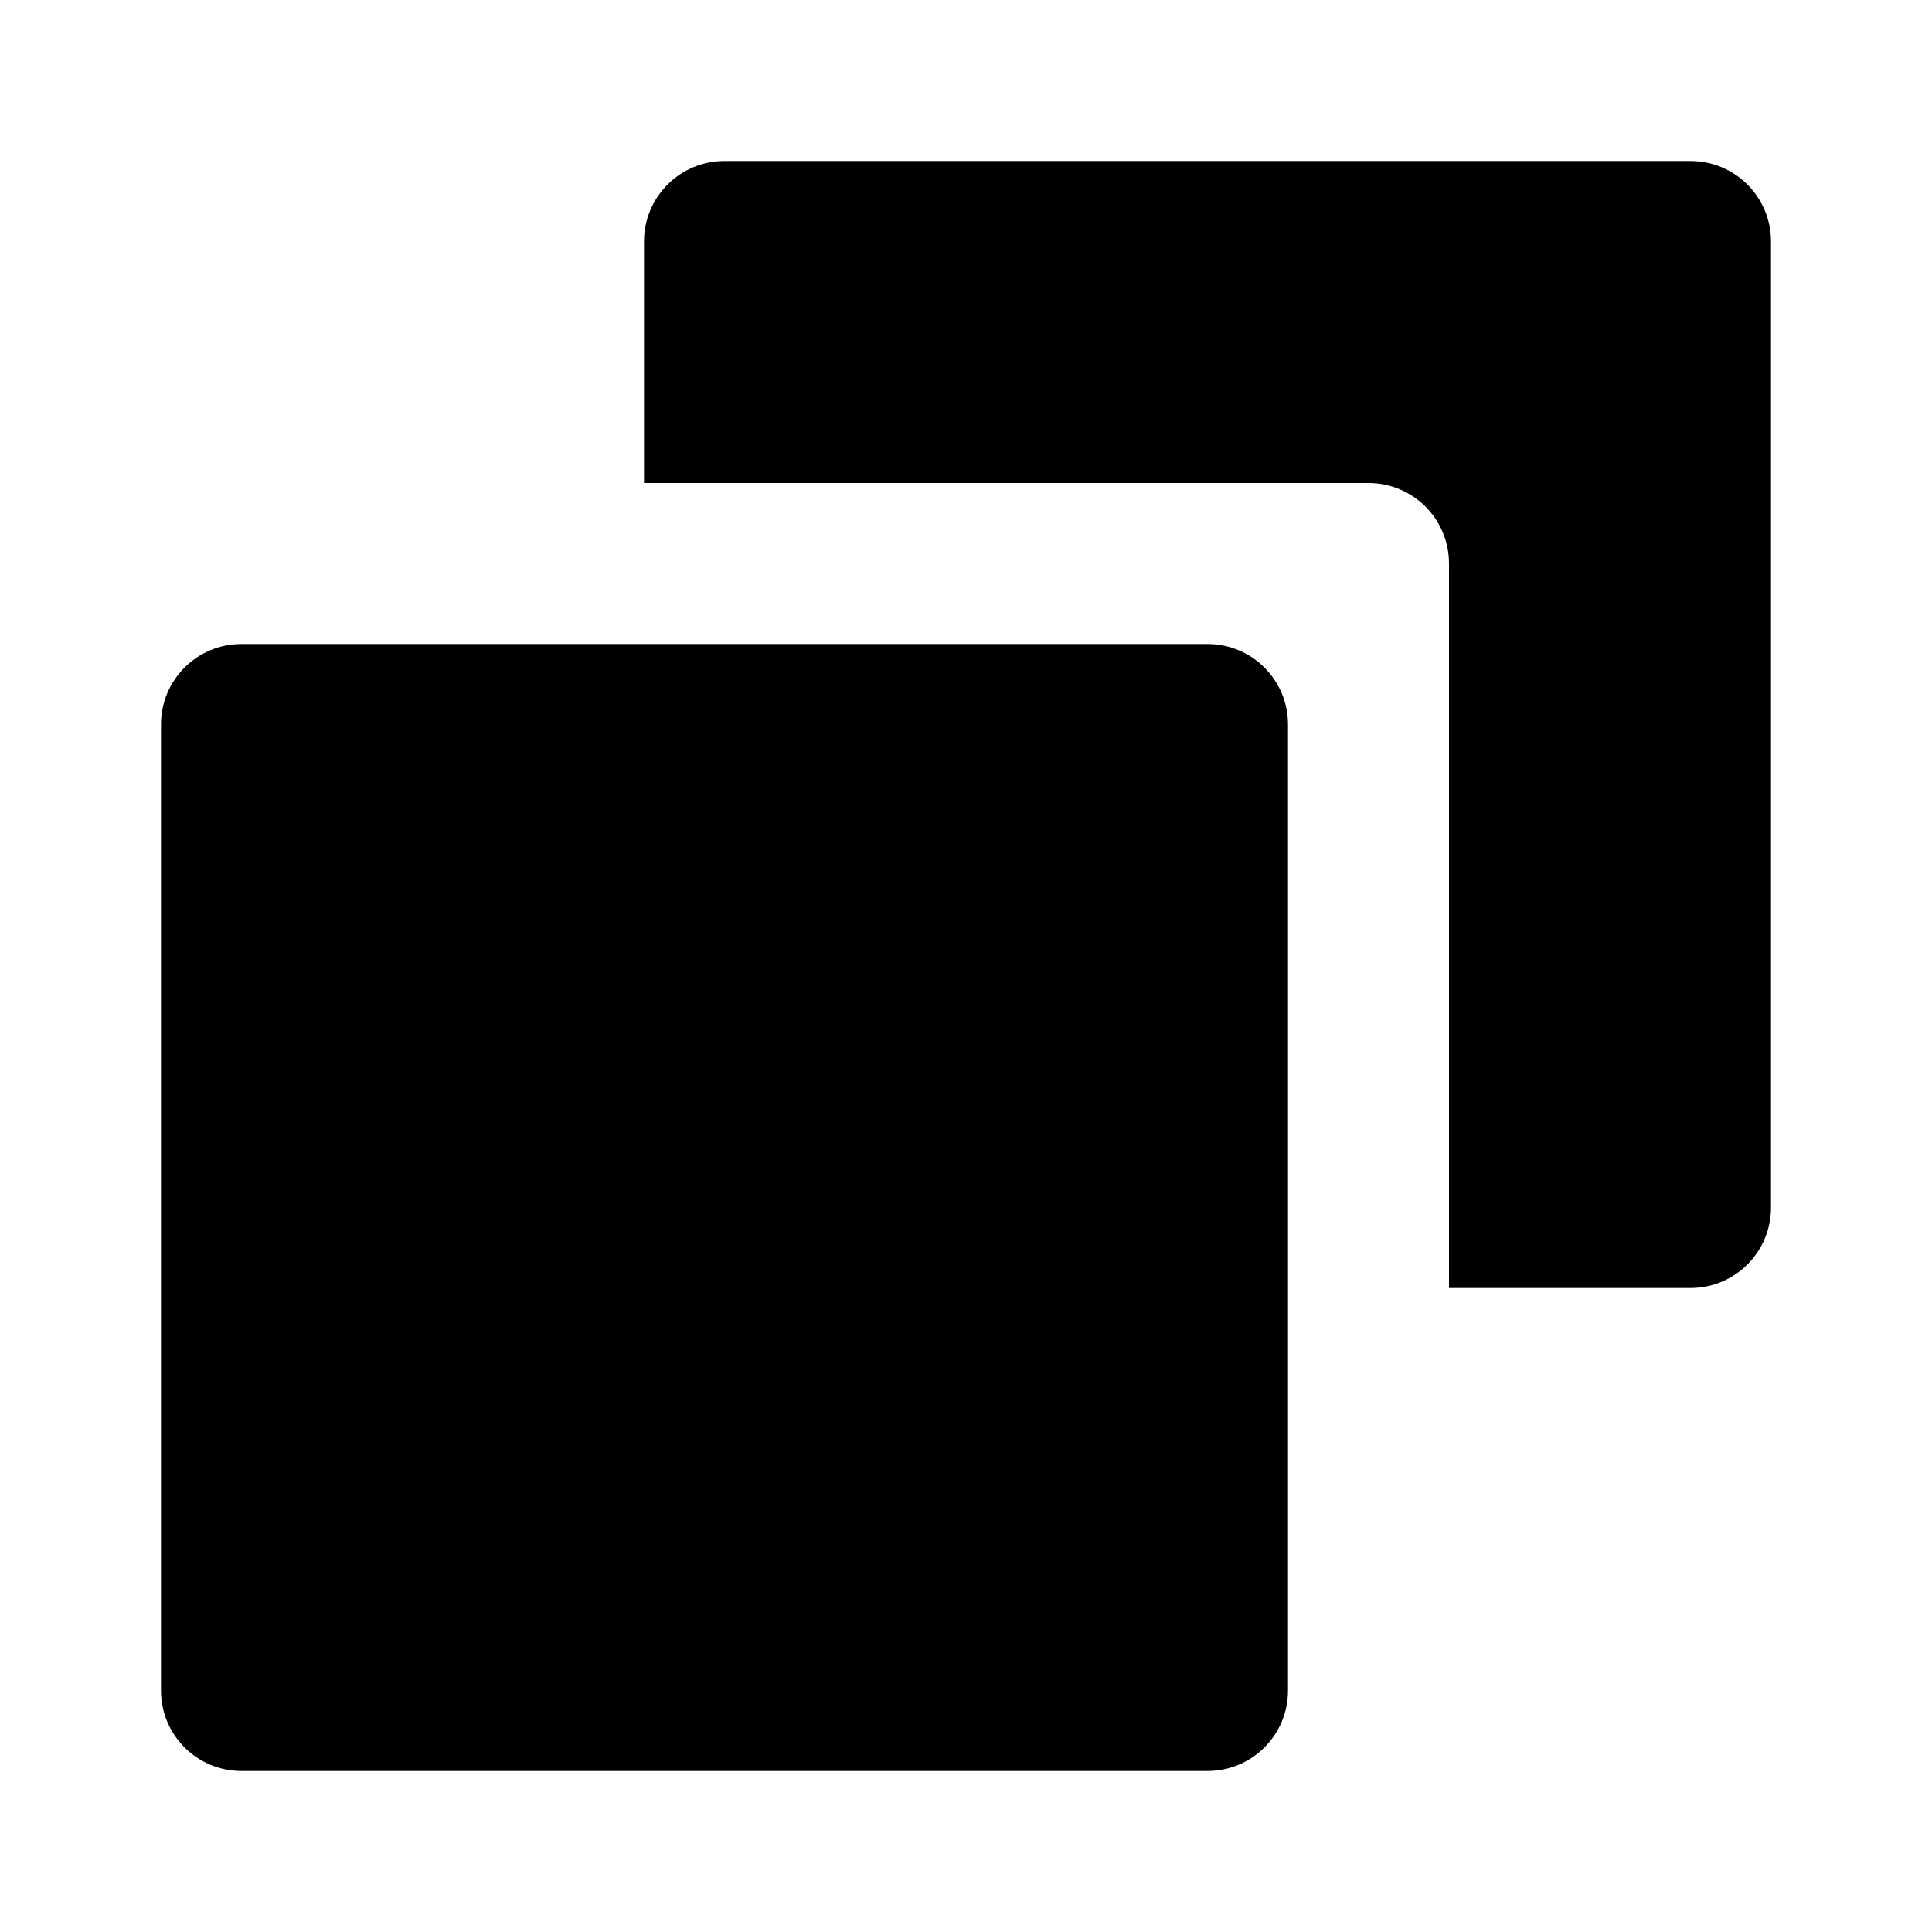
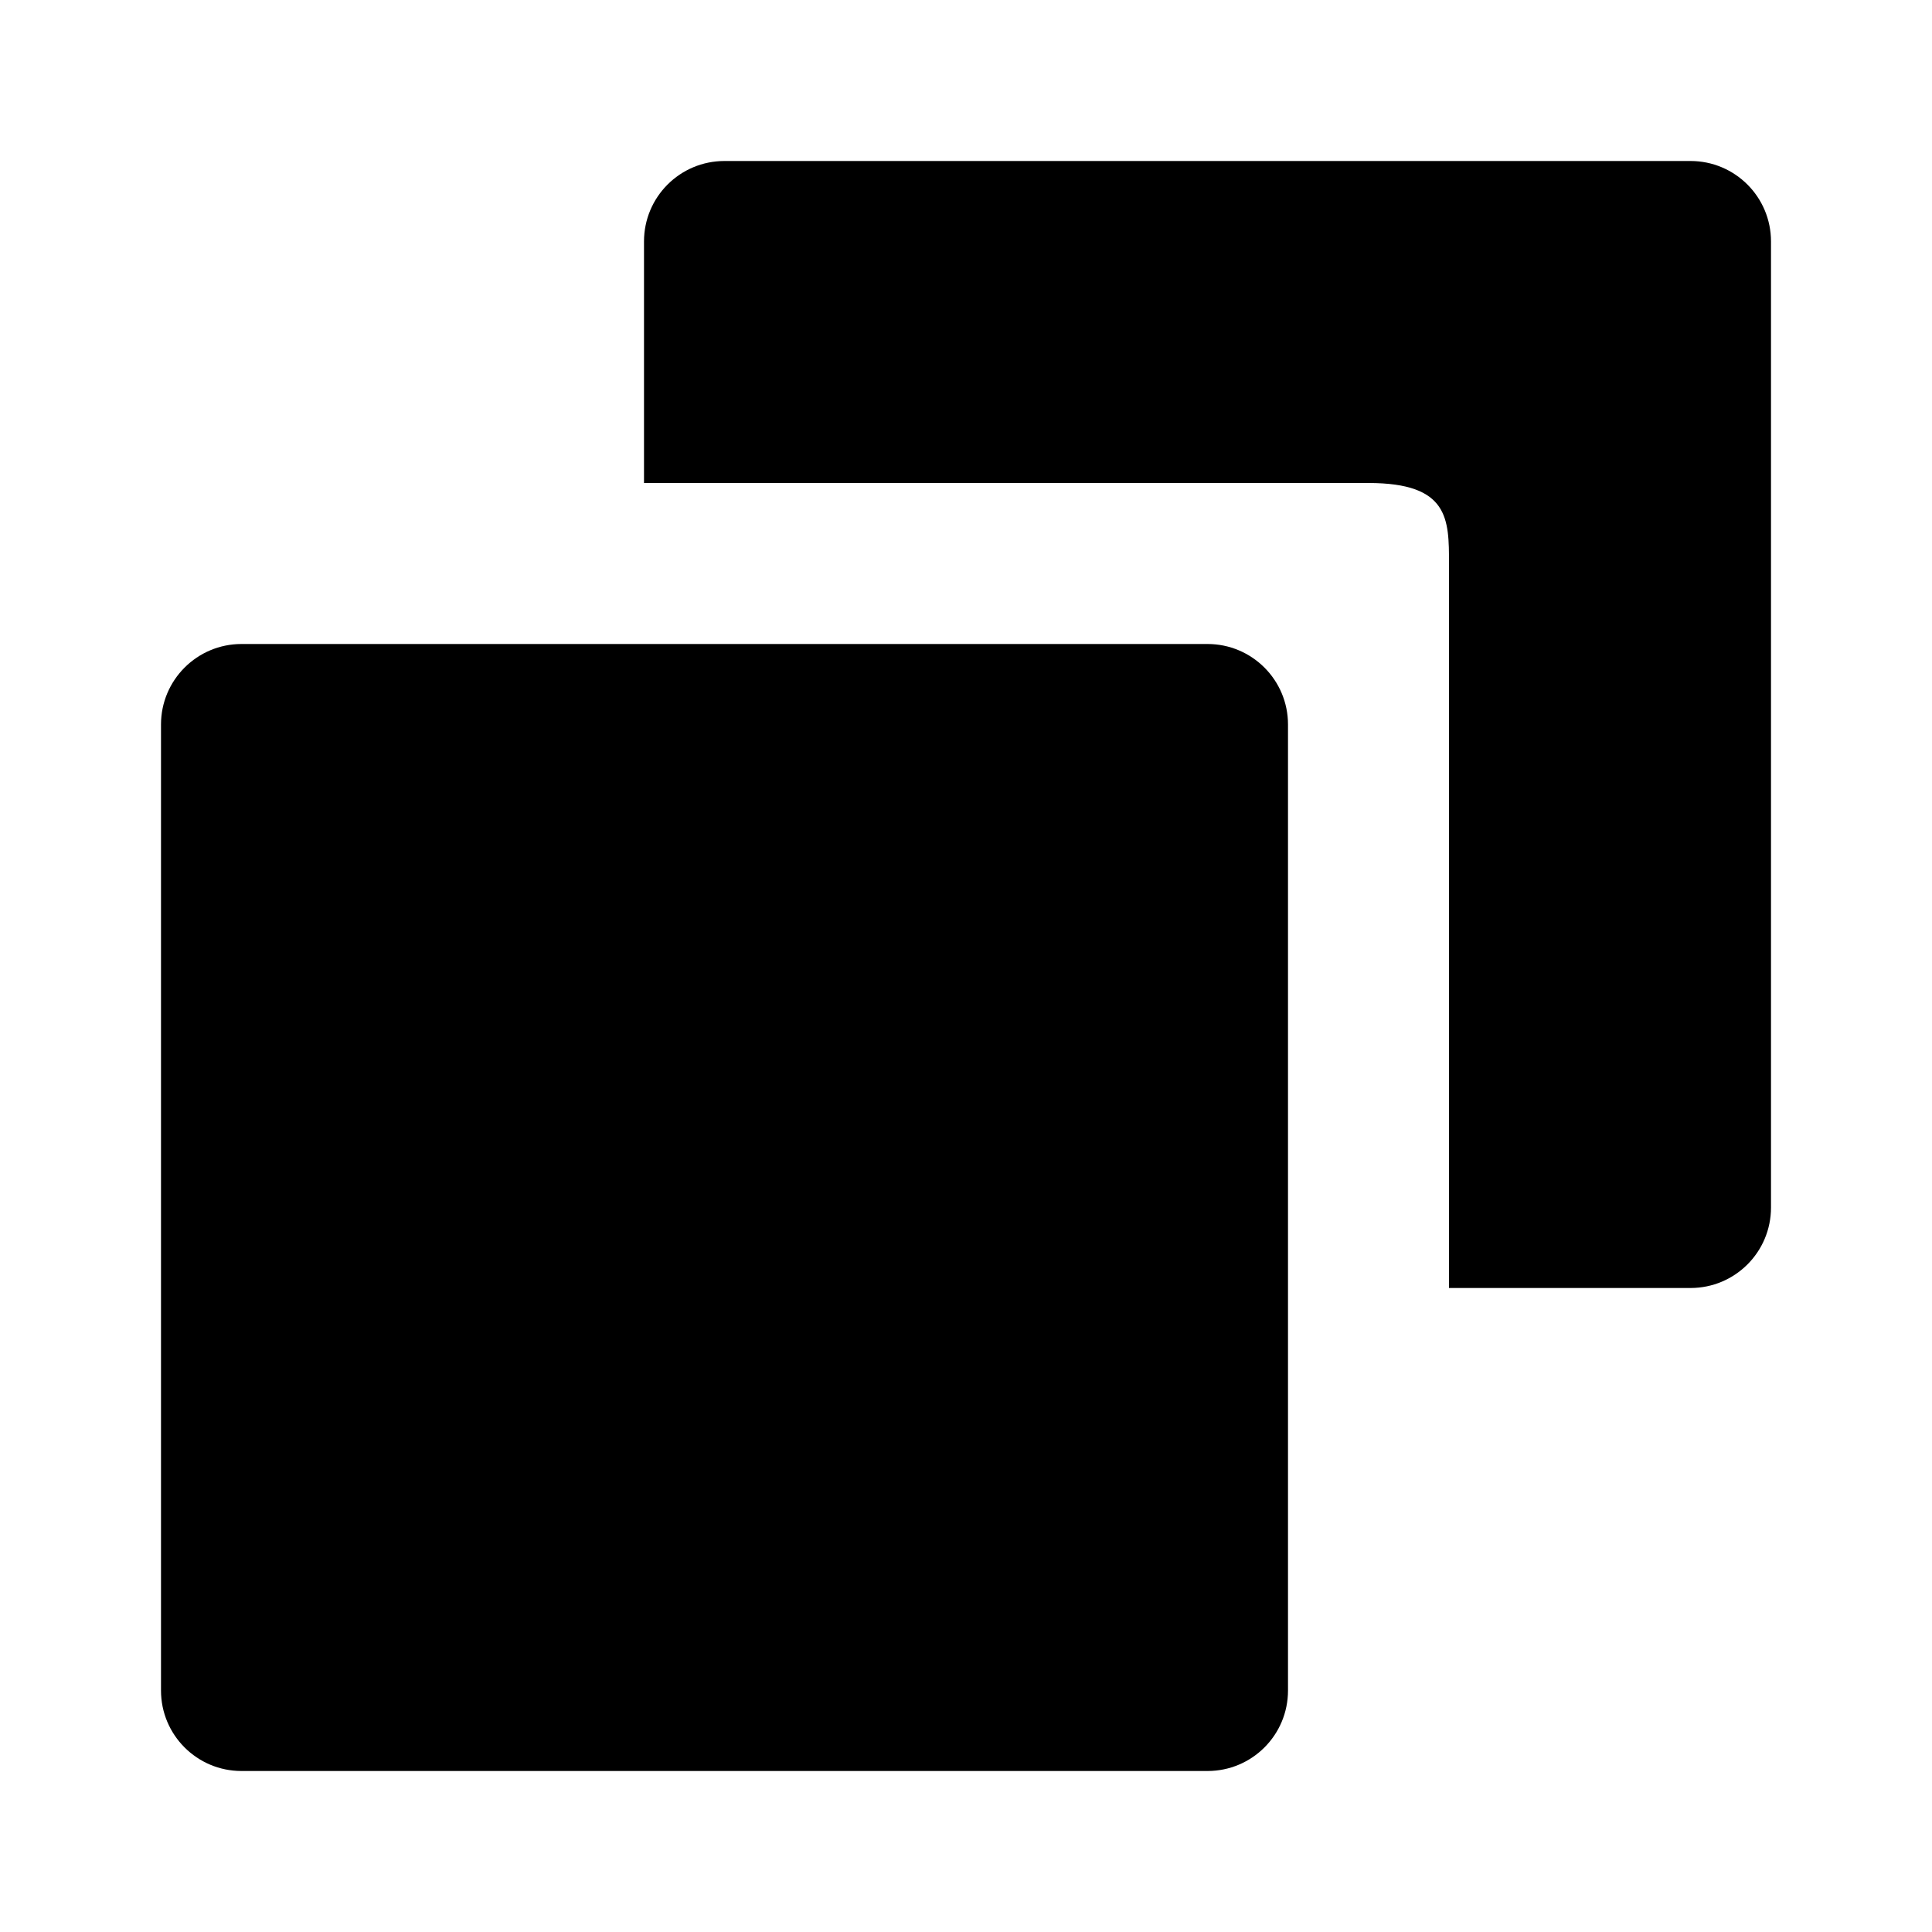
<svg xmlns="http://www.w3.org/2000/svg" width="24" height="24" viewBox="0 0 24 24">
-   <path d="M15,8H3C2.447,8,2,8.447,2,9v12c0,0.553,0.447,1,1,1h12c0.553,0,1-0.447,1-1V9C16,8.447,15.553,8,15,8z" />
-   <path d="M21,2H9C8.447,2,8,2.447,8,3v3h1h8c0.553,0,1,0.447,1,1v8v1h3c0.553,0,1-0.447,1-1V3C22,2.447,21.553,2,21,2z" />
+   <path d="M15,8H3C2.448,8,2,8.448,2,9v12c0,0.553,0.448,1,1,1h12c0.553,0,1-0.447,1-1V9C16,8.448,15.553,8,15,8z" />
+   <path d="M21,2H9C8.447,2,8,2.447,8,3v3h1h8c1,0,1,0.447,1,1v8v1h3c0.553,0,1-0.447,1-1V3C22,2.447,21.553,2,21,2z" />
</svg>
